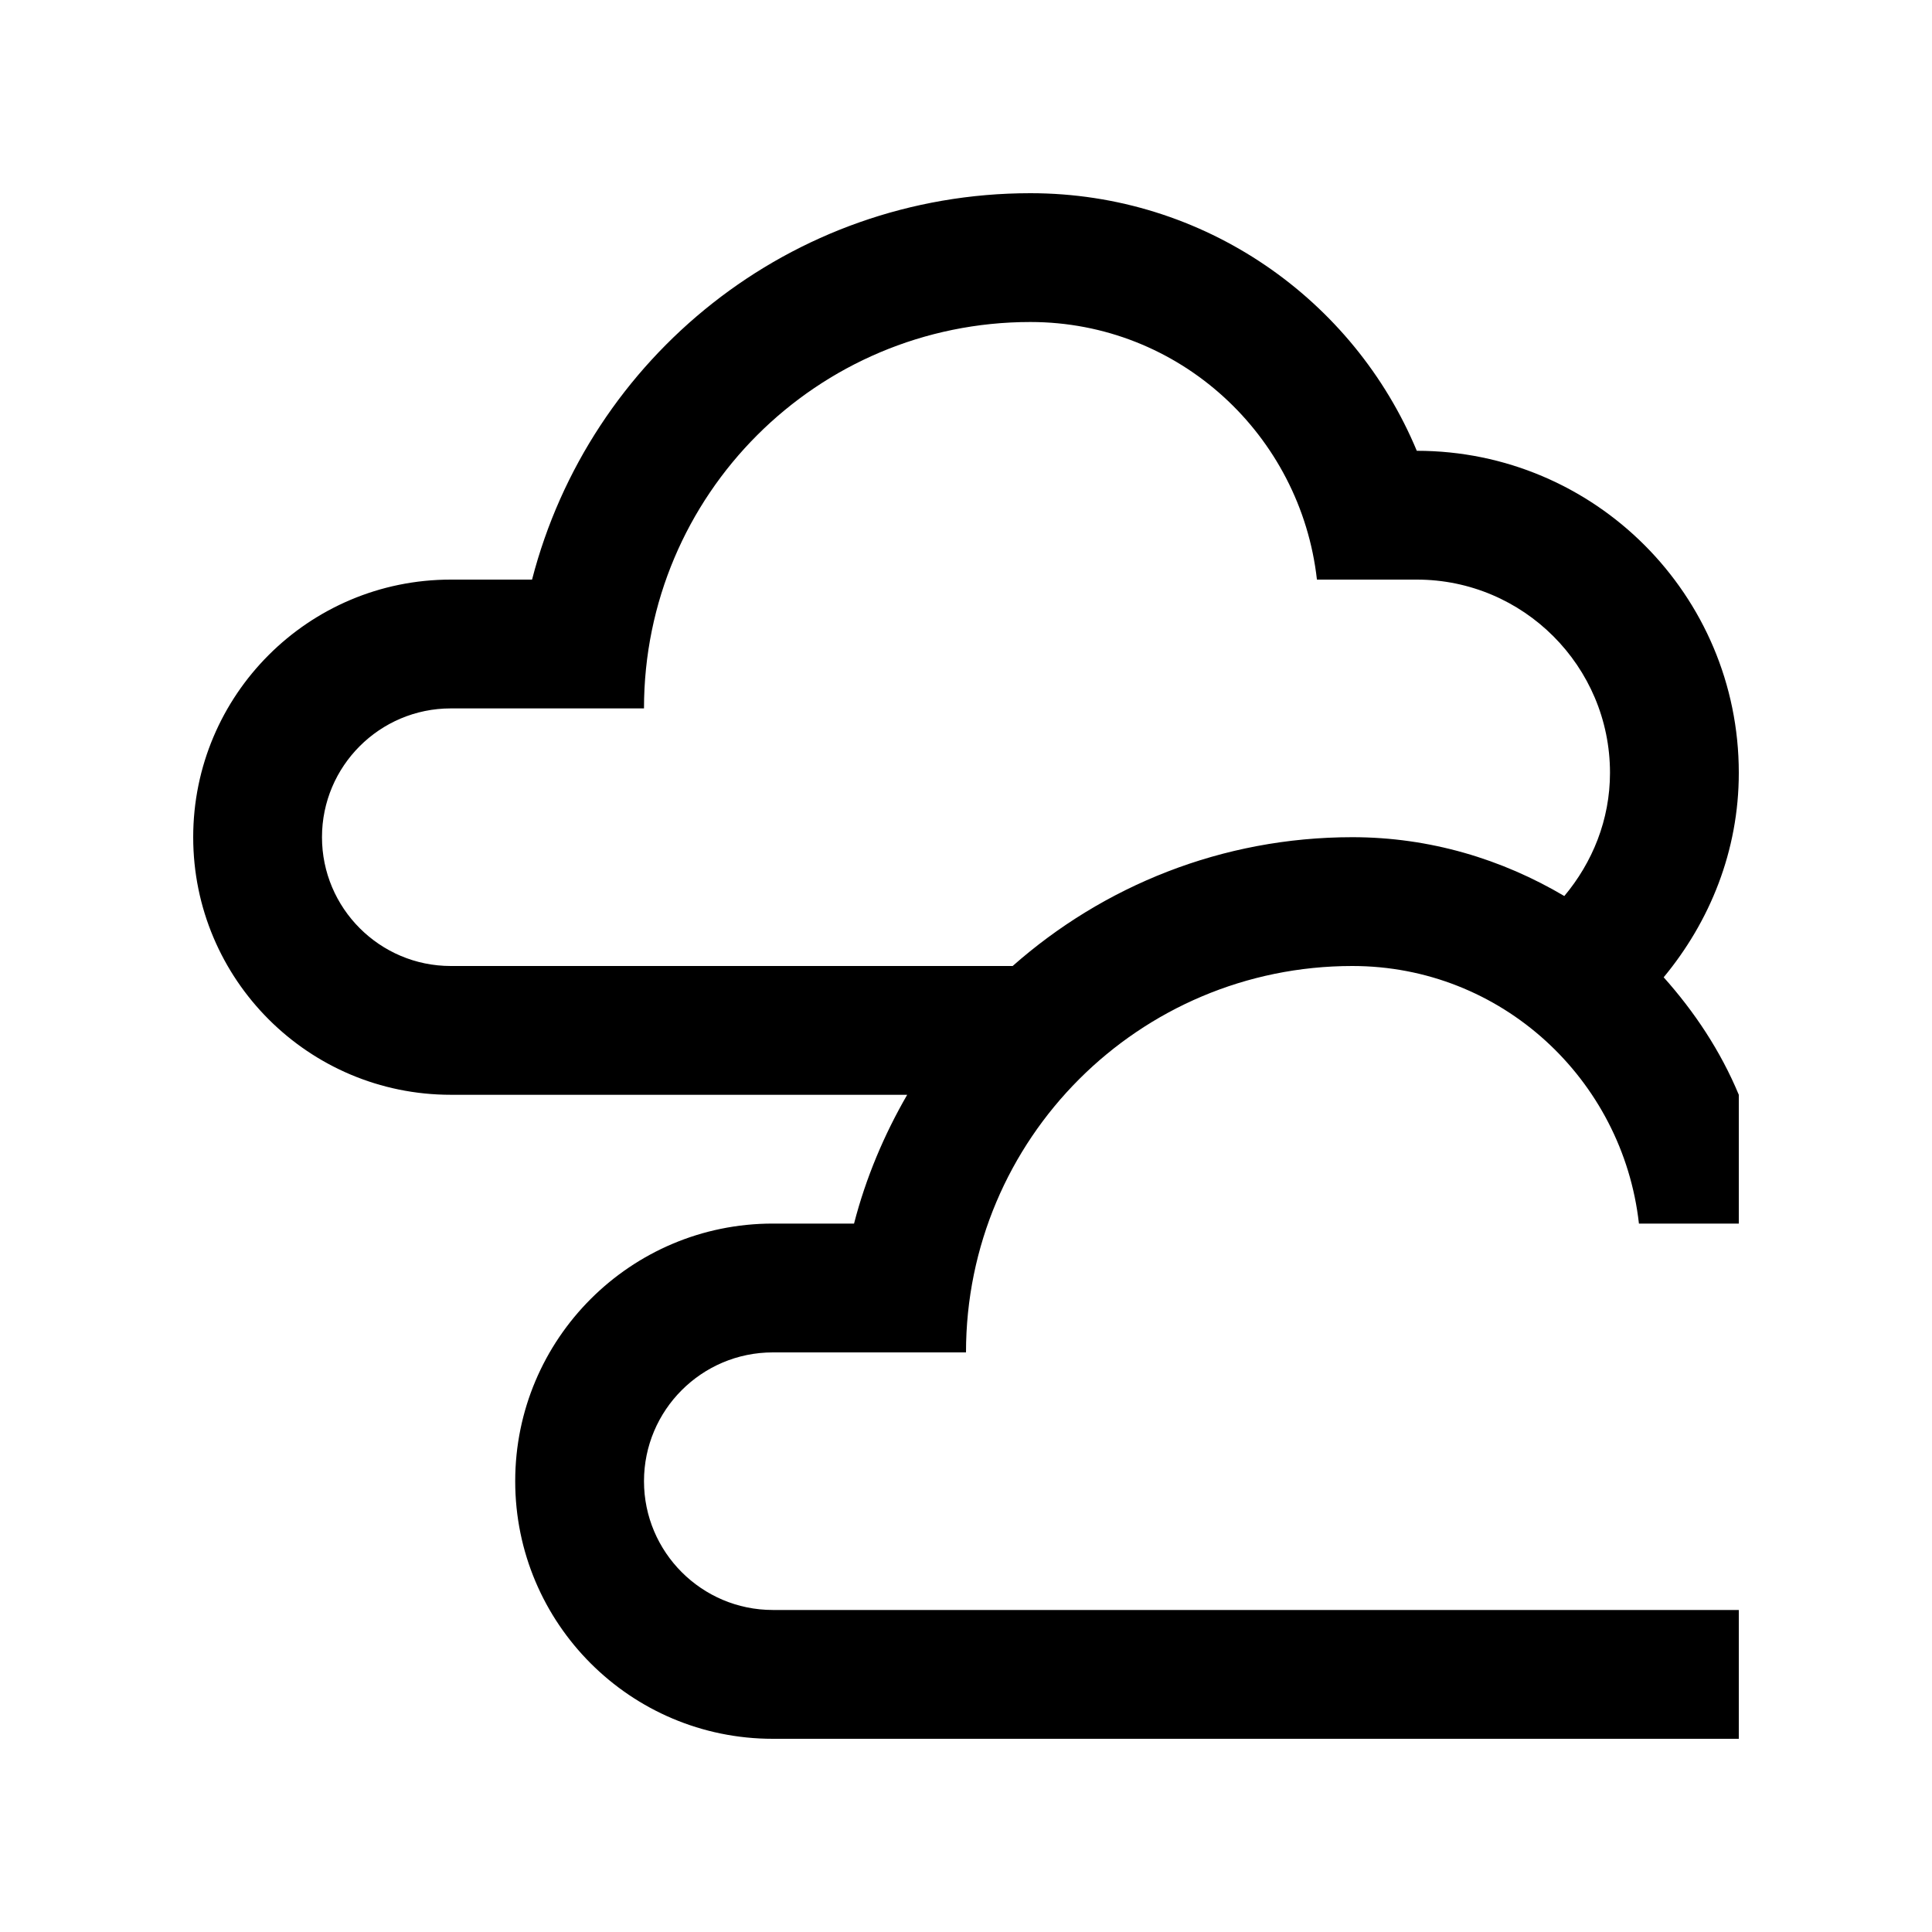
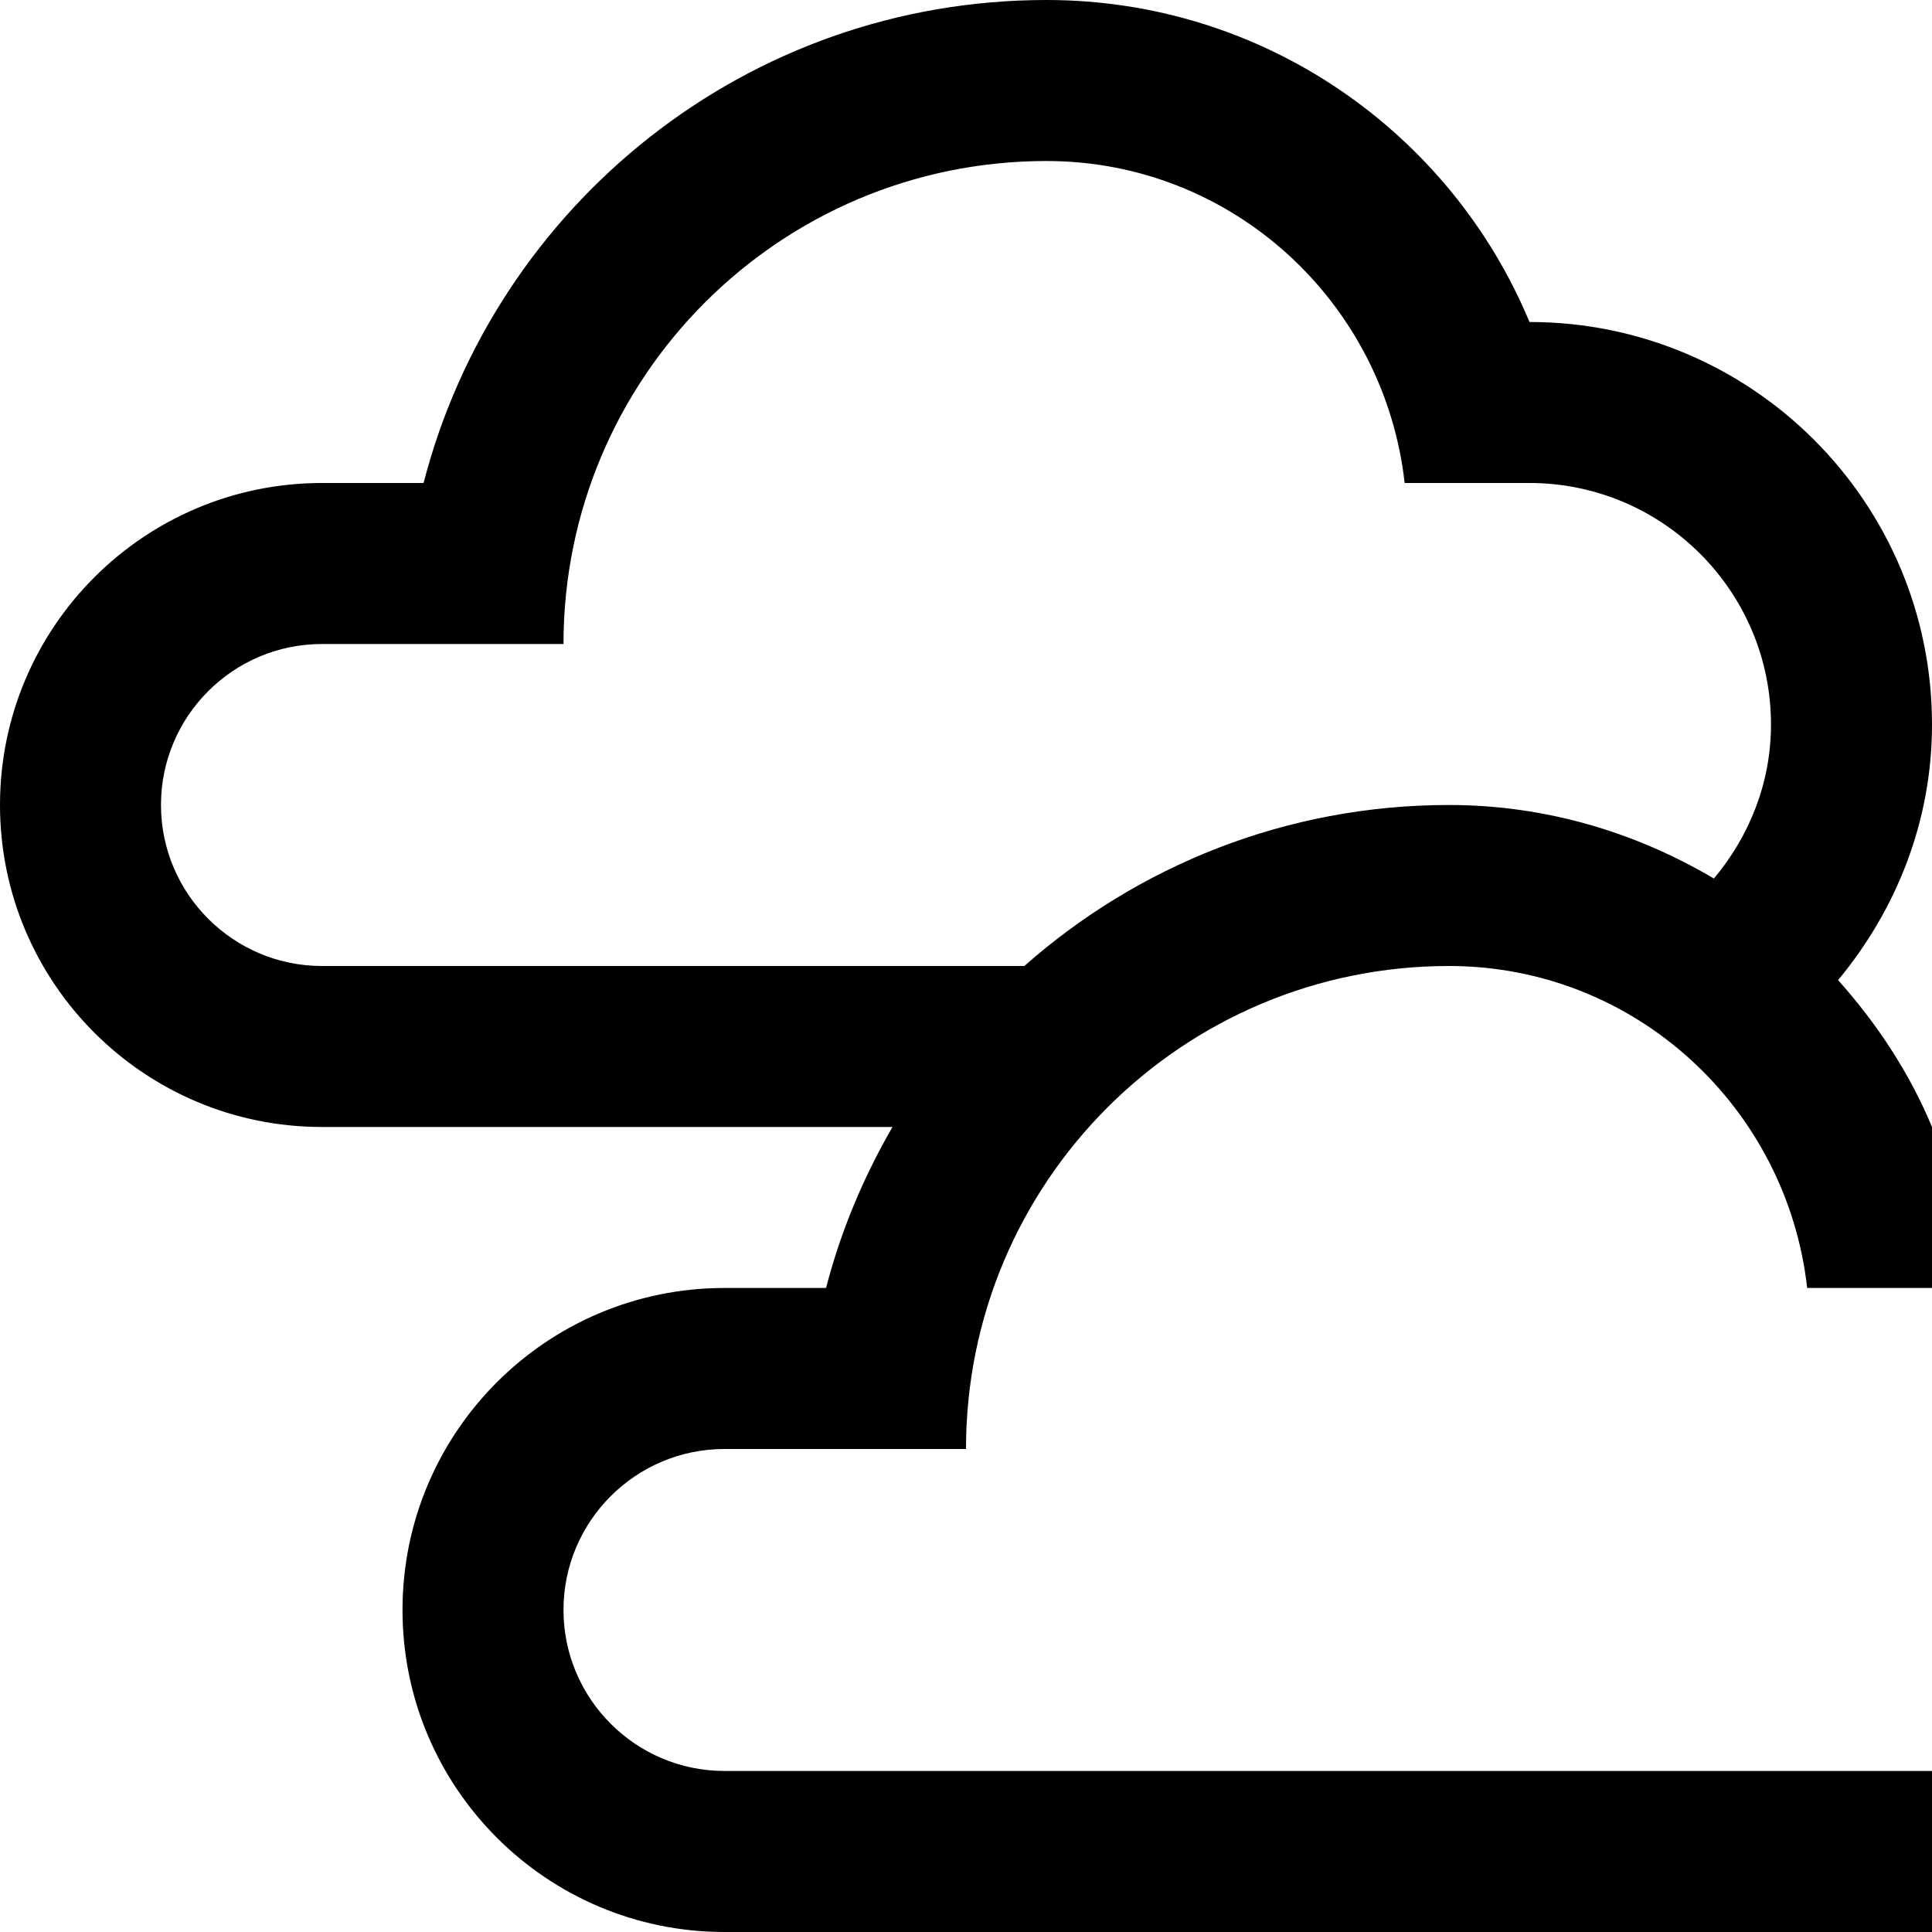
- <svg xmlns="http://www.w3.org/2000/svg" version="1.0" id="Layer_1" x="0px" y="0px" width="100px" height="100px" viewBox="0 0 100 100" enable-background="new 0 0 100 100" xml:space="preserve">
-   <path d="M86.11,50.586C88.503,47.698,90,44.043,90,40c0-9.206-7.461-16.667-16.667-16.667C70.071,15.501,62.347,10,53.333,10  c-12.421,0-22.825,8.503-25.794,20h-4.206C15.97,30,10,35.97,10,43.333c0,7.362,5.97,13.333,13.333,13.333h23.623  c-1.195,2.066-2.139,4.297-2.751,6.666H40c-7.363,0-13.333,5.971-13.333,13.334S32.637,90,40,90h50v-6.668H40  c-3.678,0-6.667-2.994-6.667-6.666C33.333,72.988,36.322,70,40,70h10c0-11.049,8.955-20,20-20c7.702,0,13.991,5.852,14.831,13.332  H90v-6.666c-0.94-2.26-2.288-4.291-3.894-6.088L86.11,50.586z M70,43.333c-6.751,0-12.897,2.526-17.585,6.667l0,0H23.333  c-3.679,0-6.667-2.995-6.667-6.667c0-3.678,2.988-6.666,6.667-6.666h10c0-11.049,8.955-20,20-20c7.702,0,13.991,5.853,14.831,13.333  h5.169c5.515,0,10,4.485,10,10c0,2.437-0.911,4.642-2.363,6.377v0.002C77.747,44.473,74.017,43.333,70,43.333z" />
+ <svg xmlns="http://www.w3.org/2000/svg" width="80" height="80" viewBox="0 0 80 80" fill="none">
+   <path d="M76.11 40.586C78.503 37.698 80 34.043 80 30C80 20.794 72.539 13.333 63.333 13.333C60.071 5.501 52.347 0 43.333 0C30.912 0 20.508 8.503 17.539 20H13.333C5.97 20 0 25.97 0 33.333C0 40.695 5.97 46.666 13.333 46.666H36.956C35.761 48.732 34.817 50.963 34.205 53.332H30C22.637 53.332 16.667 59.303 16.667 66.666C16.667 74.029 22.637 80 30 80H80V73.332H30C26.322 73.332 23.333 70.338 23.333 66.666C23.333 62.988 26.322 60 30 60H40C40 48.951 48.955 40 60 40C67.702 40 73.991 45.852 74.831 53.332H80V46.666C79.06 44.406 77.712 42.375 76.106 40.578L76.11 40.586ZM60 33.333C53.249 33.333 47.103 35.859 42.415 40H13.333C9.654 40 6.666 37.005 6.666 33.333C6.666 29.655 9.654 26.667 13.333 26.667H23.333C23.333 15.618 32.288 6.667 43.333 6.667C51.035 6.667 57.324 12.52 58.164 20H63.333C68.848 20 73.333 24.485 73.333 30C73.333 32.437 72.422 34.642 70.97 36.377V36.379C67.747 34.473 64.017 33.333 60 33.333Z" fill="black" />
</svg>
